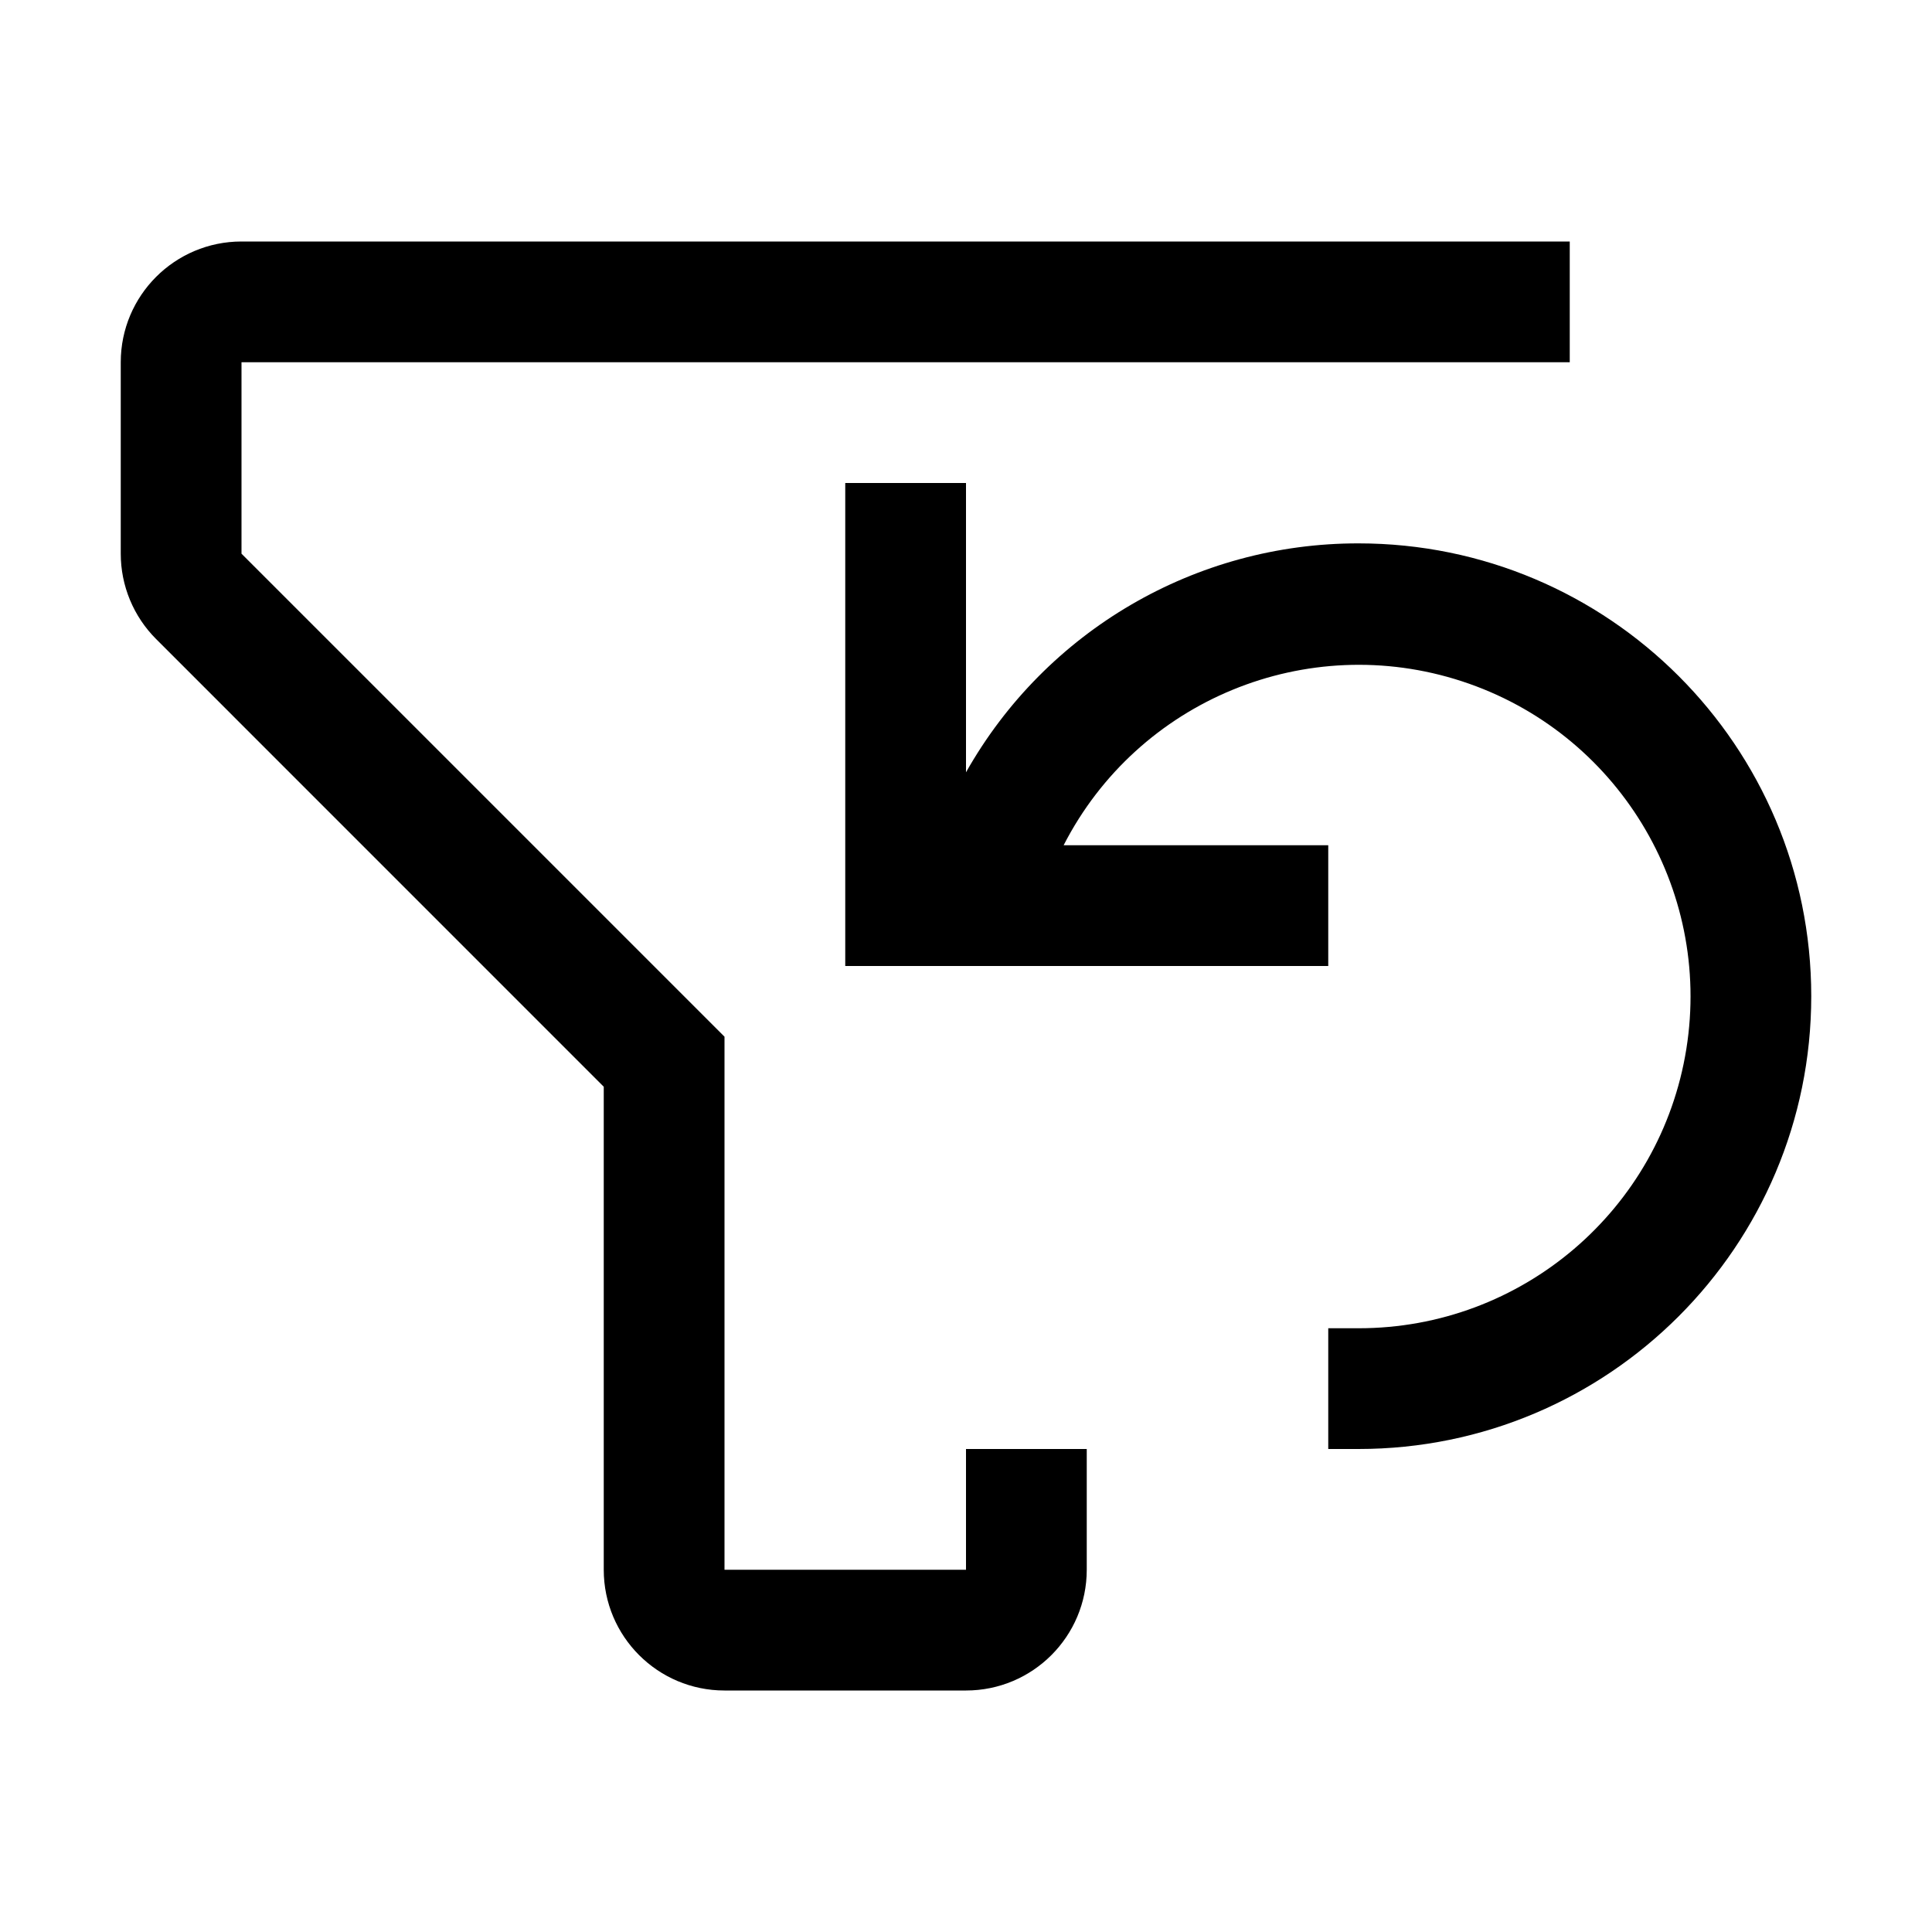
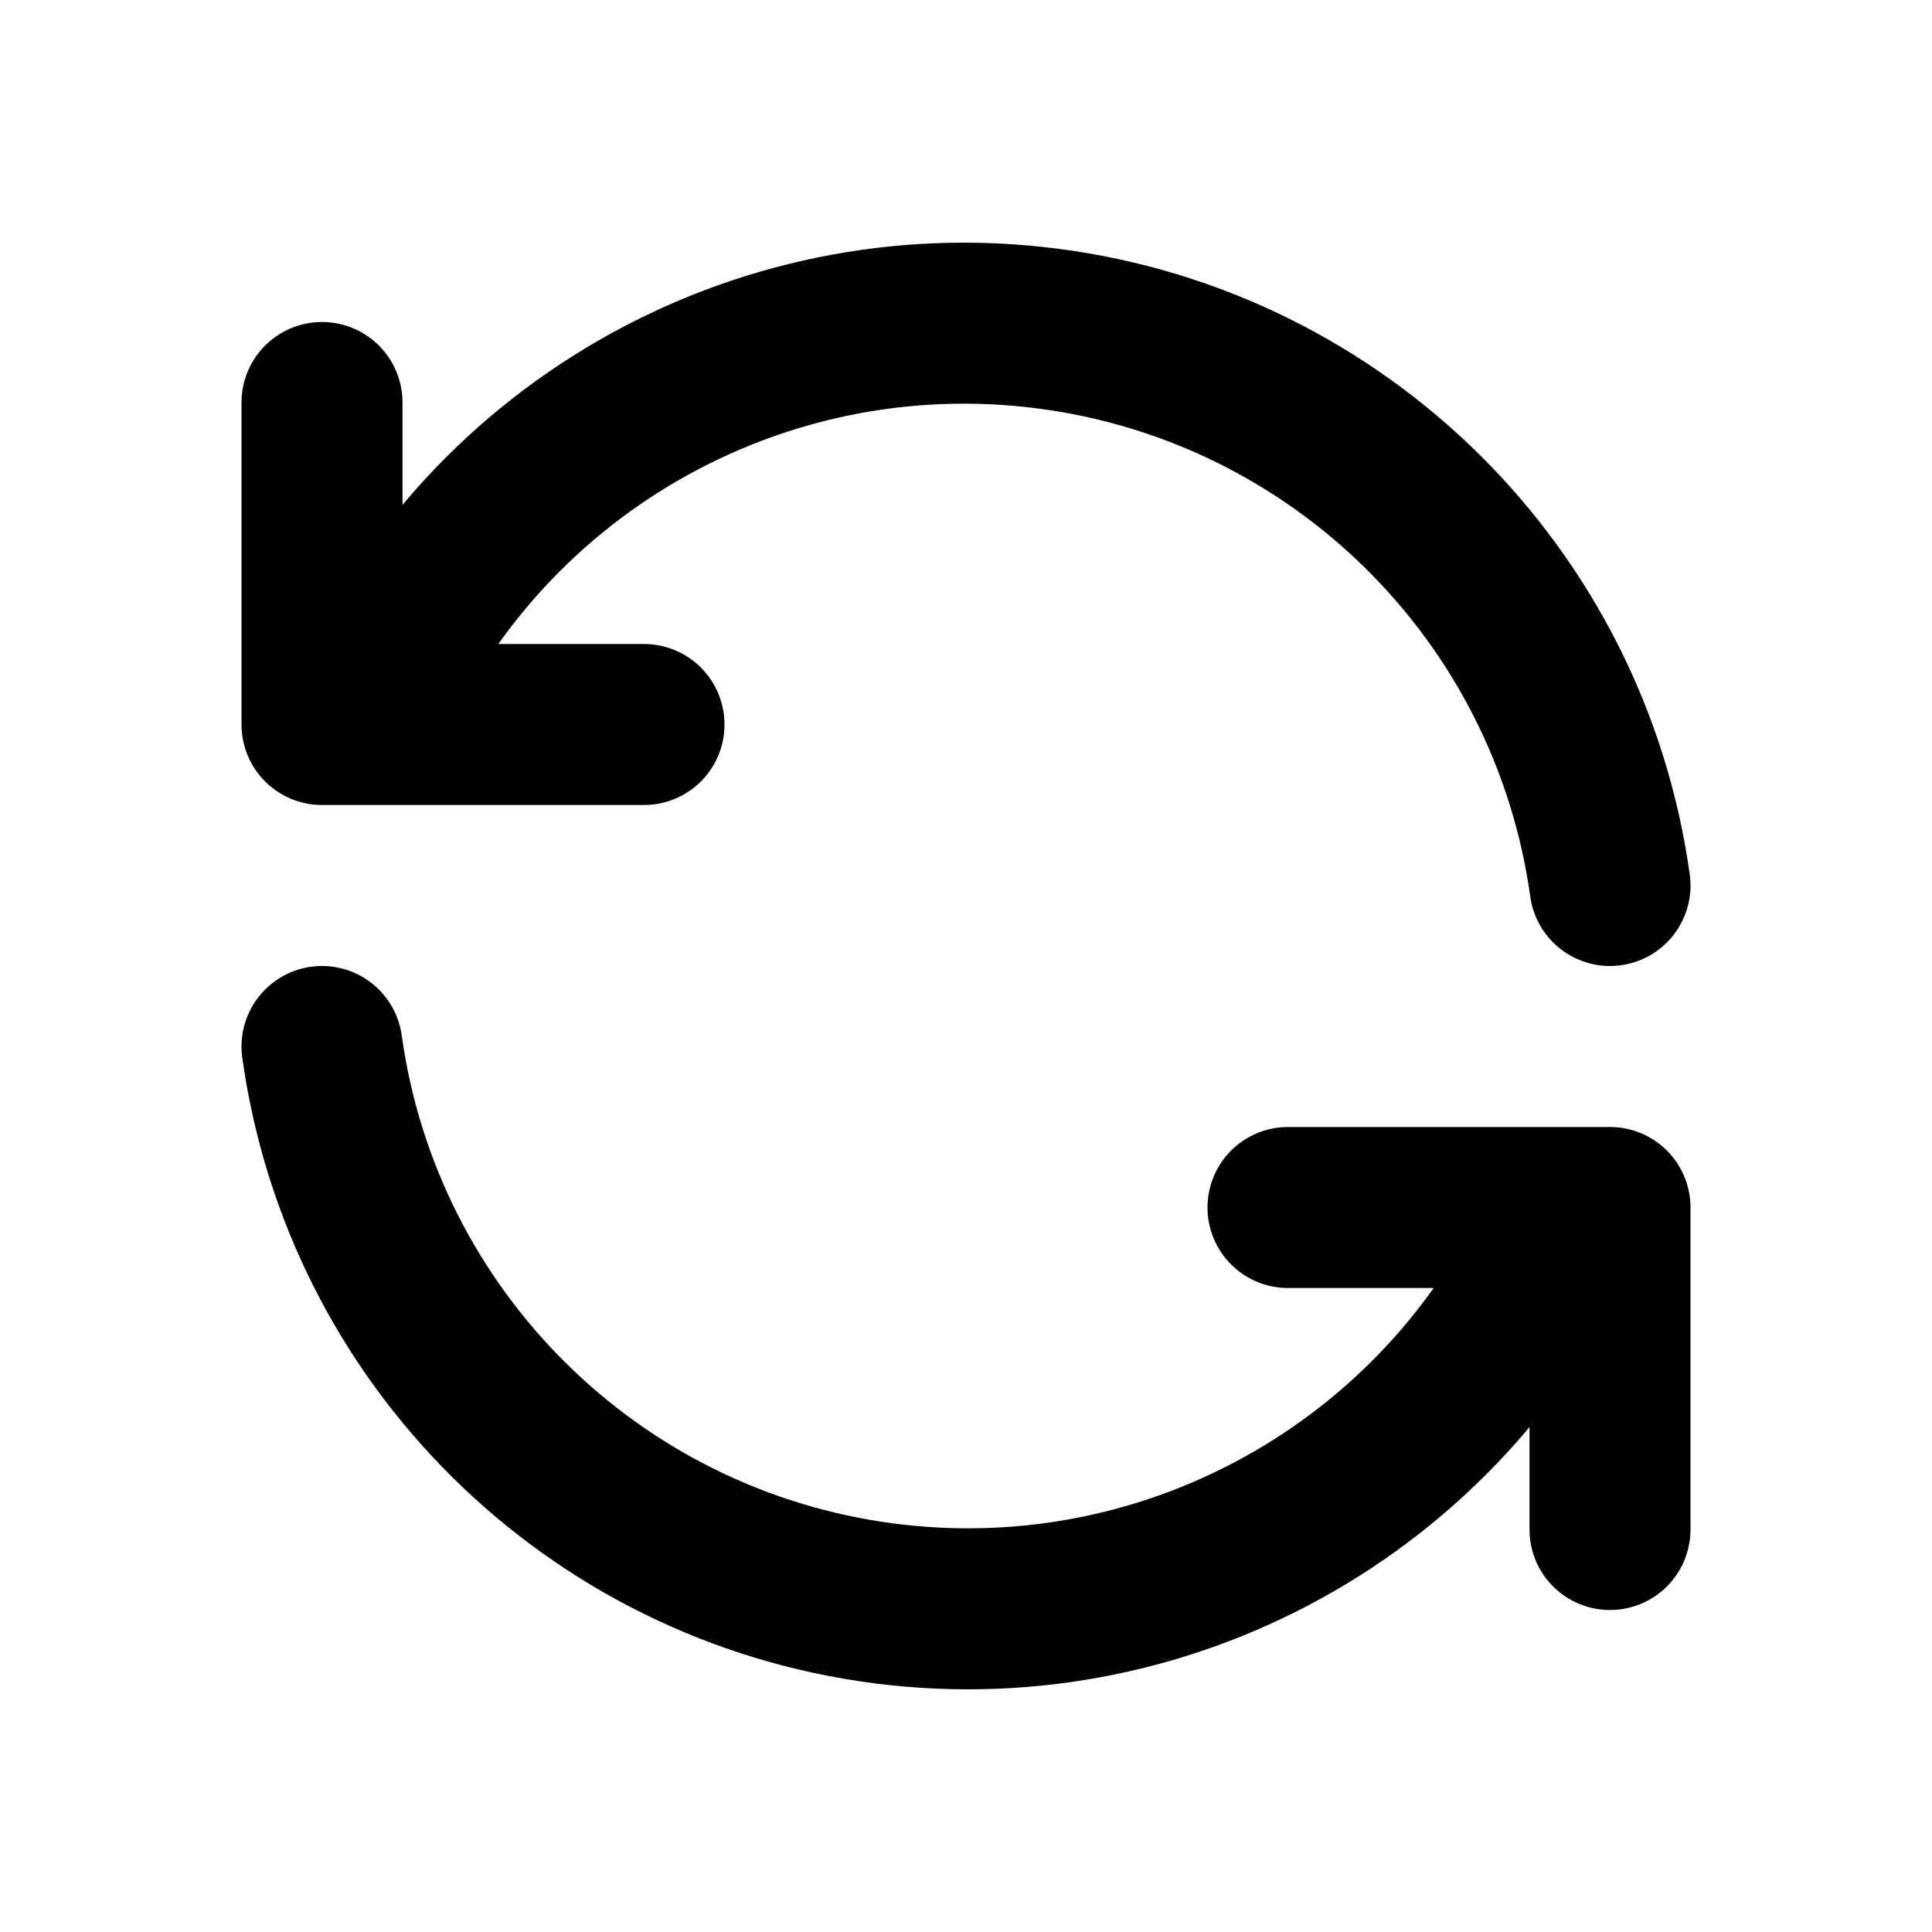
- <svg xmlns="http://www.w3.org/2000/svg" fill="#000000" viewBox="0 0 32 32" id="icon">
-   <path d="M22.5,9A7.452,7.452,0,0,0,16,12.792V8H14v8h8V14H17.617A5.494,5.494,0,1,1,22.5,22H22v2h.5a7.5,7.5,0,0,0,0-15Z" />
-   <path d="M26,6H4V9.171l7.414,7.414L12,17.171V26h4V24h2v2a2,2,0,0,1-2,2H12a2,2,0,0,1-2-2V18L2.586,10.585A2,2,0,0,1,2,9.171V6A2,2,0,0,1,4,4H26Z" />
-   <rect width="32" height="32" style="fill:none;" />
+ <svg xmlns="http://www.w3.org/2000/svg" width="24" height="24" viewBox="0 0 24 24" fill="none" stroke="currentColor" stroke-width="2" stroke-linecap="round" stroke-linejoin="round" class="icon icon-tabler icons-tabler-outline icon-tabler-refresh">
+   <path stroke="none" d="M0 0h24v24H0z" fill="none" />
+   <path d="M20 11a8.1 8.1 0 0 0 -15.5 -2m-.5 -4v4h4" />
+   <path d="M4 13a8.1 8.1 0 0 0 15.5 2m.5 4v-4h-4" />
</svg>
